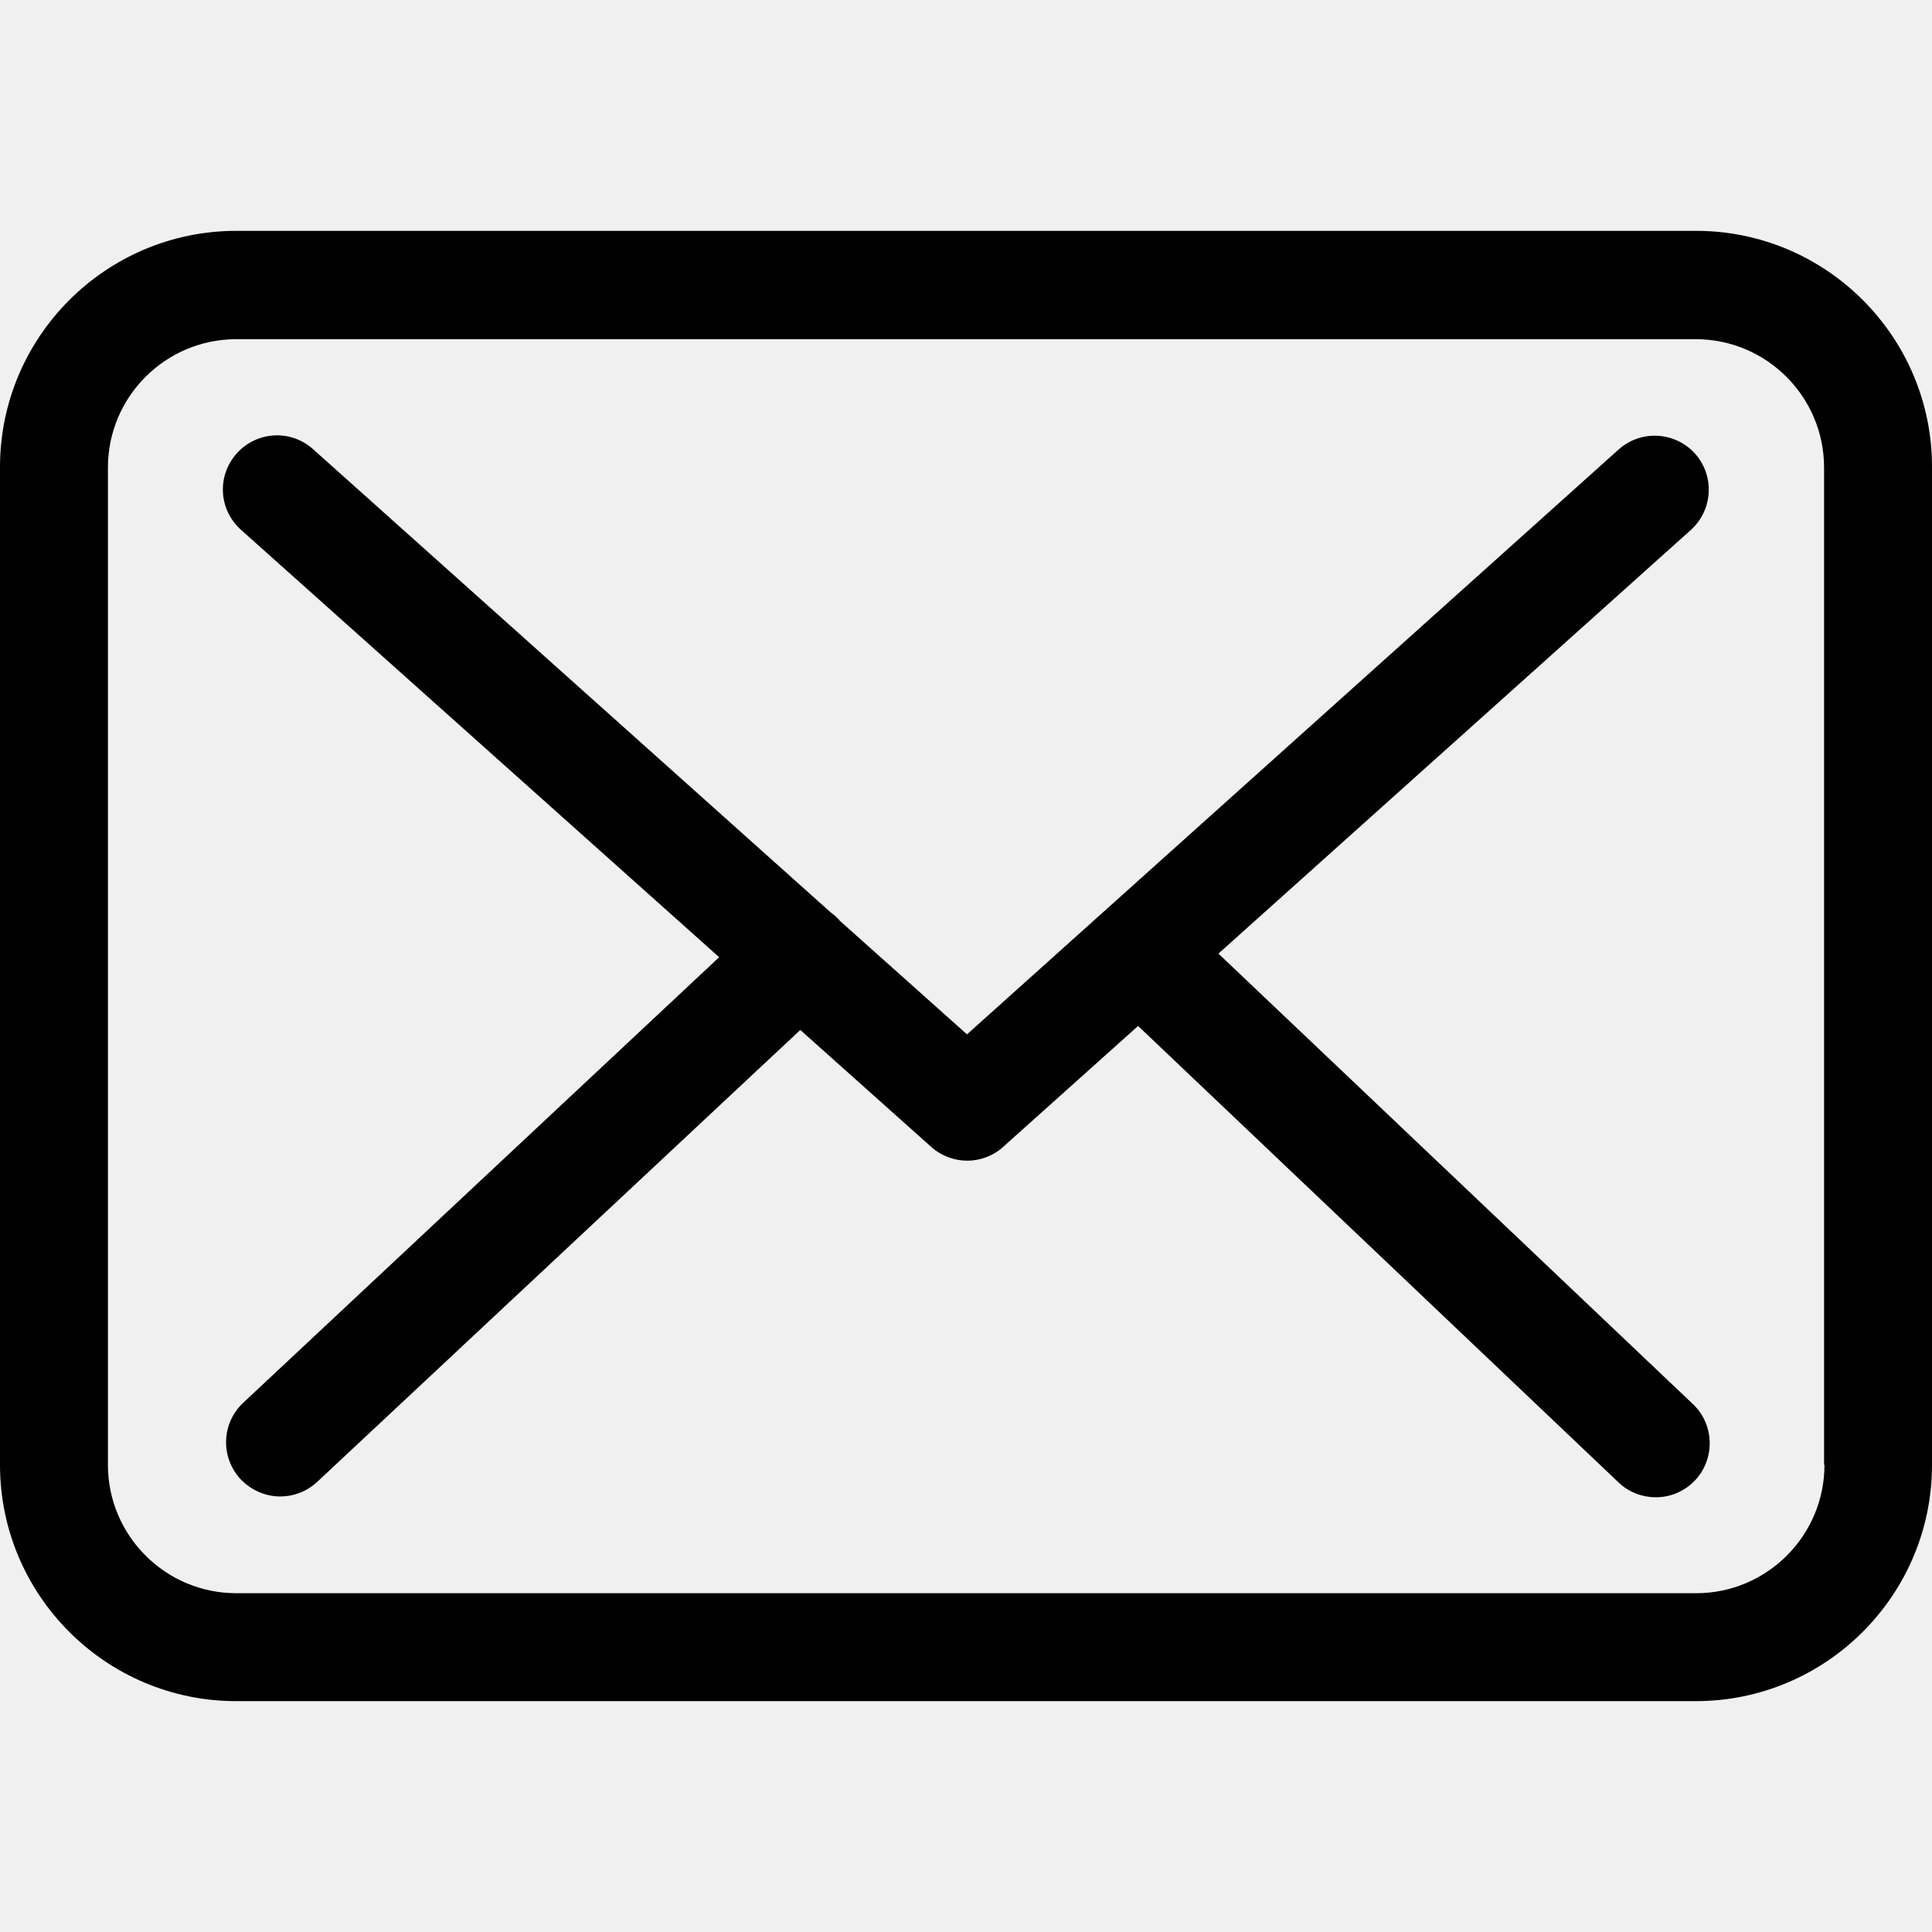
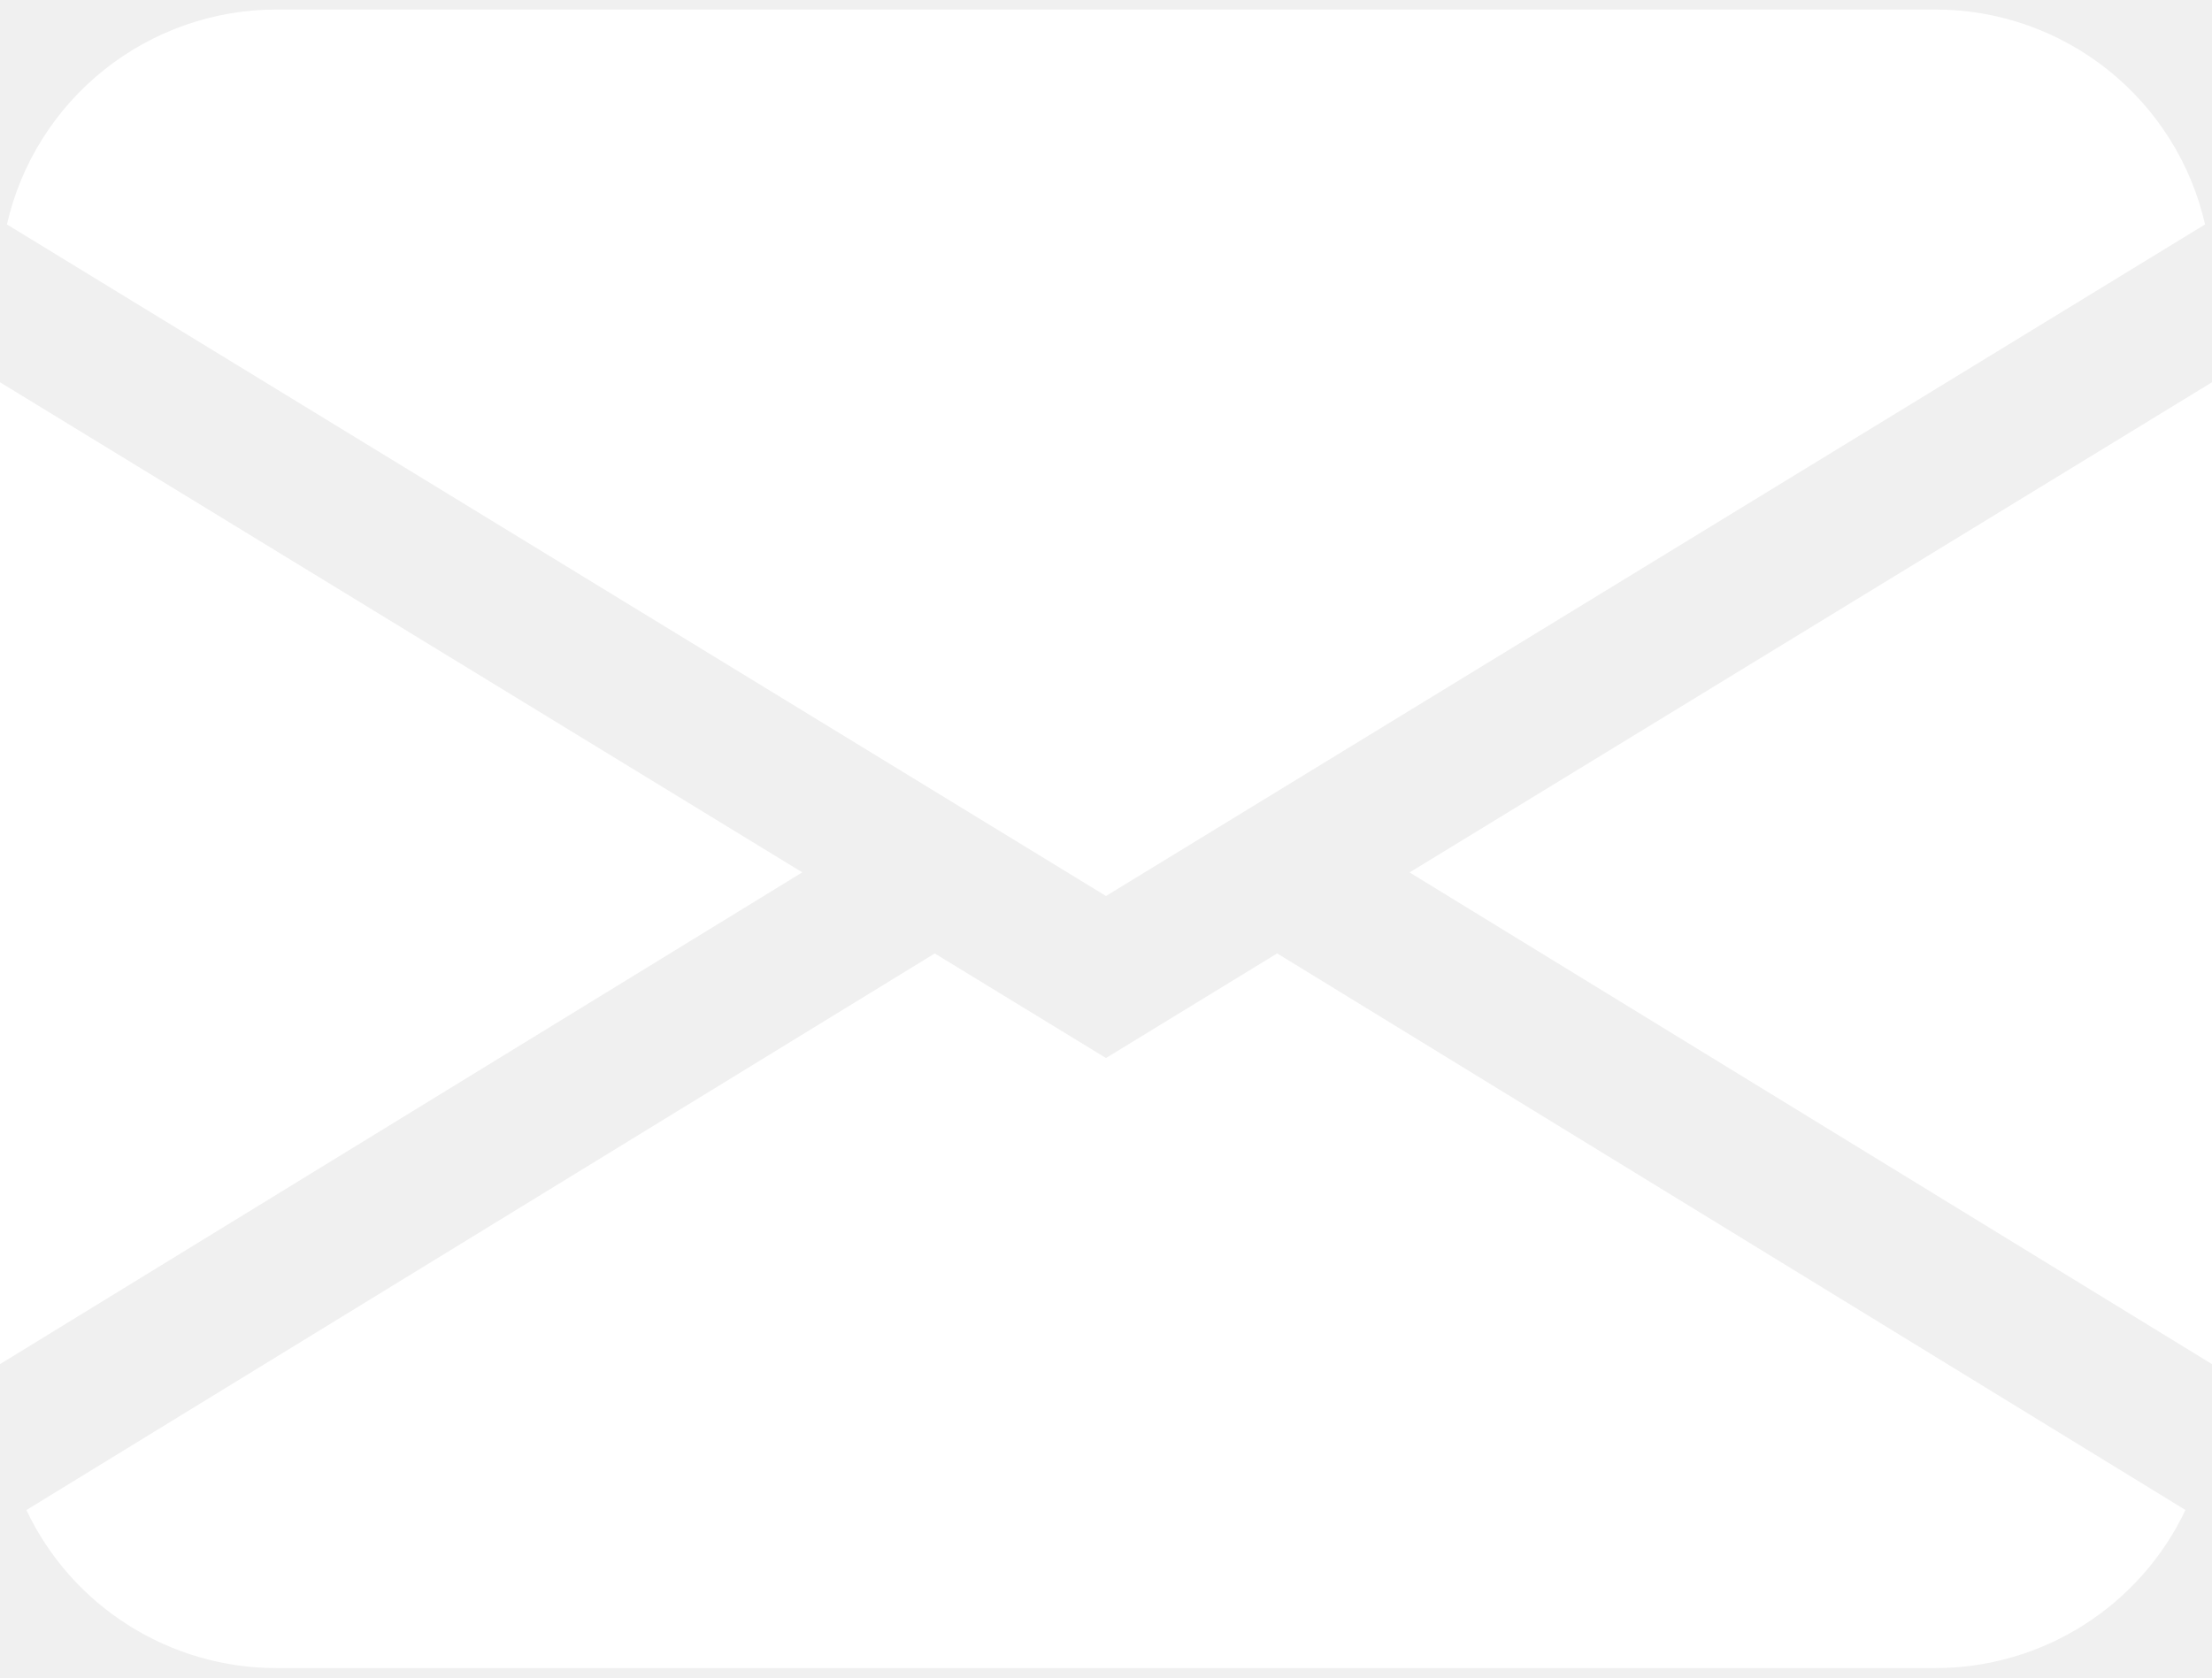
- <svg xmlns="http://www.w3.org/2000/svg" version="1.1" id="Capa_1" x="0px" y="0px" viewBox="0 0 483.3 483.3" style="enable-background:new 0 0 483.3 483.3;" xml:space="preserve">
-   <g>
-     <g>
-       <path d="M424.3,57.75H59.1c-32.6,0-59.1,26.5-59.1,59.1v249.6c0,32.6,26.5,59.1,59.1,59.1h365.1c32.6,0,59.1-26.5,59.1-59.1    v-249.5C483.4,84.35,456.9,57.75,424.3,57.75z M456.4,366.45c0,17.7-14.4,32.1-32.1,32.1H59.1c-17.7,0-32.1-14.4-32.1-32.1v-249.5    c0-17.7,14.4-32.1,32.1-32.1h365.1c17.7,0,32.1,14.4,32.1,32.1v249.5H456.4z" />
-       <path d="M304.8,238.55l118.2-106c5.5-5,6-13.5,1-19.1c-5-5.5-13.5-6-19.1-1l-163,146.3l-31.8-28.4c-0.1-0.1-0.2-0.2-0.2-0.3    c-0.7-0.7-1.4-1.3-2.2-1.9L78.3,112.35c-5.6-5-14.1-4.5-19.1,1.1c-5,5.6-4.5,14.1,1.1,19.1l119.6,106.9L60.8,350.95    c-5.4,5.1-5.7,13.6-0.6,19.1c2.7,2.8,6.3,4.3,9.9,4.3c3.3,0,6.6-1.2,9.2-3.6l120.9-113.1l32.8,29.3c2.6,2.3,5.8,3.4,9,3.4    c3.2,0,6.5-1.2,9-3.5l33.7-30.2l120.2,114.2c2.6,2.5,6,3.7,9.3,3.7c3.6,0,7.1-1.4,9.8-4.2c5.1-5.4,4.9-14-0.5-19.1L304.8,238.55z" />
-     </g>
-   </g>
-   <g>
- </g>
-   <g>
- </g>
-   <g>
- </g>
-   <g>
- </g>
-   <g>
- </g>
-   <g>
- </g>
-   <g>
- </g>
-   <g>
- </g>
-   <g>
- </g>
-   <g>
- </g>
-   <g>
- </g>
-   <g>
- </g>
-   <g>
- </g>
-   <g>
- </g>
-   <g>
- </g>
+ <svg xmlns="http://www.w3.org/2000/svg" width="29" height="22" viewBox="0 0 29 22" fill="none">
+   <path fill-rule="evenodd" clip-rule="evenodd" d="M0.091 2.943C0.273 2.143 0.723 1.428 1.365 0.916C2.007 0.404 2.804 0.125 3.625 0.125H25.375C26.196 0.125 26.993 0.404 27.635 0.916C28.277 1.428 28.727 2.143 28.909 2.943L14.5 11.75L0.091 2.943ZM0 5.013V17.889L10.518 11.44L0 5.013ZM12.254 12.504L0.346 19.803C0.64 20.424 1.105 20.948 1.685 21.314C2.266 21.681 2.938 21.876 3.625 21.875H25.375C26.061 21.875 26.734 21.68 27.314 21.313C27.894 20.946 28.358 20.422 28.652 19.802L16.744 12.503L14.5 13.875L12.254 12.503V12.504ZM18.482 11.442L29 17.889V5.013L18.482 11.44V11.442Z" fill="white" />
</svg>
